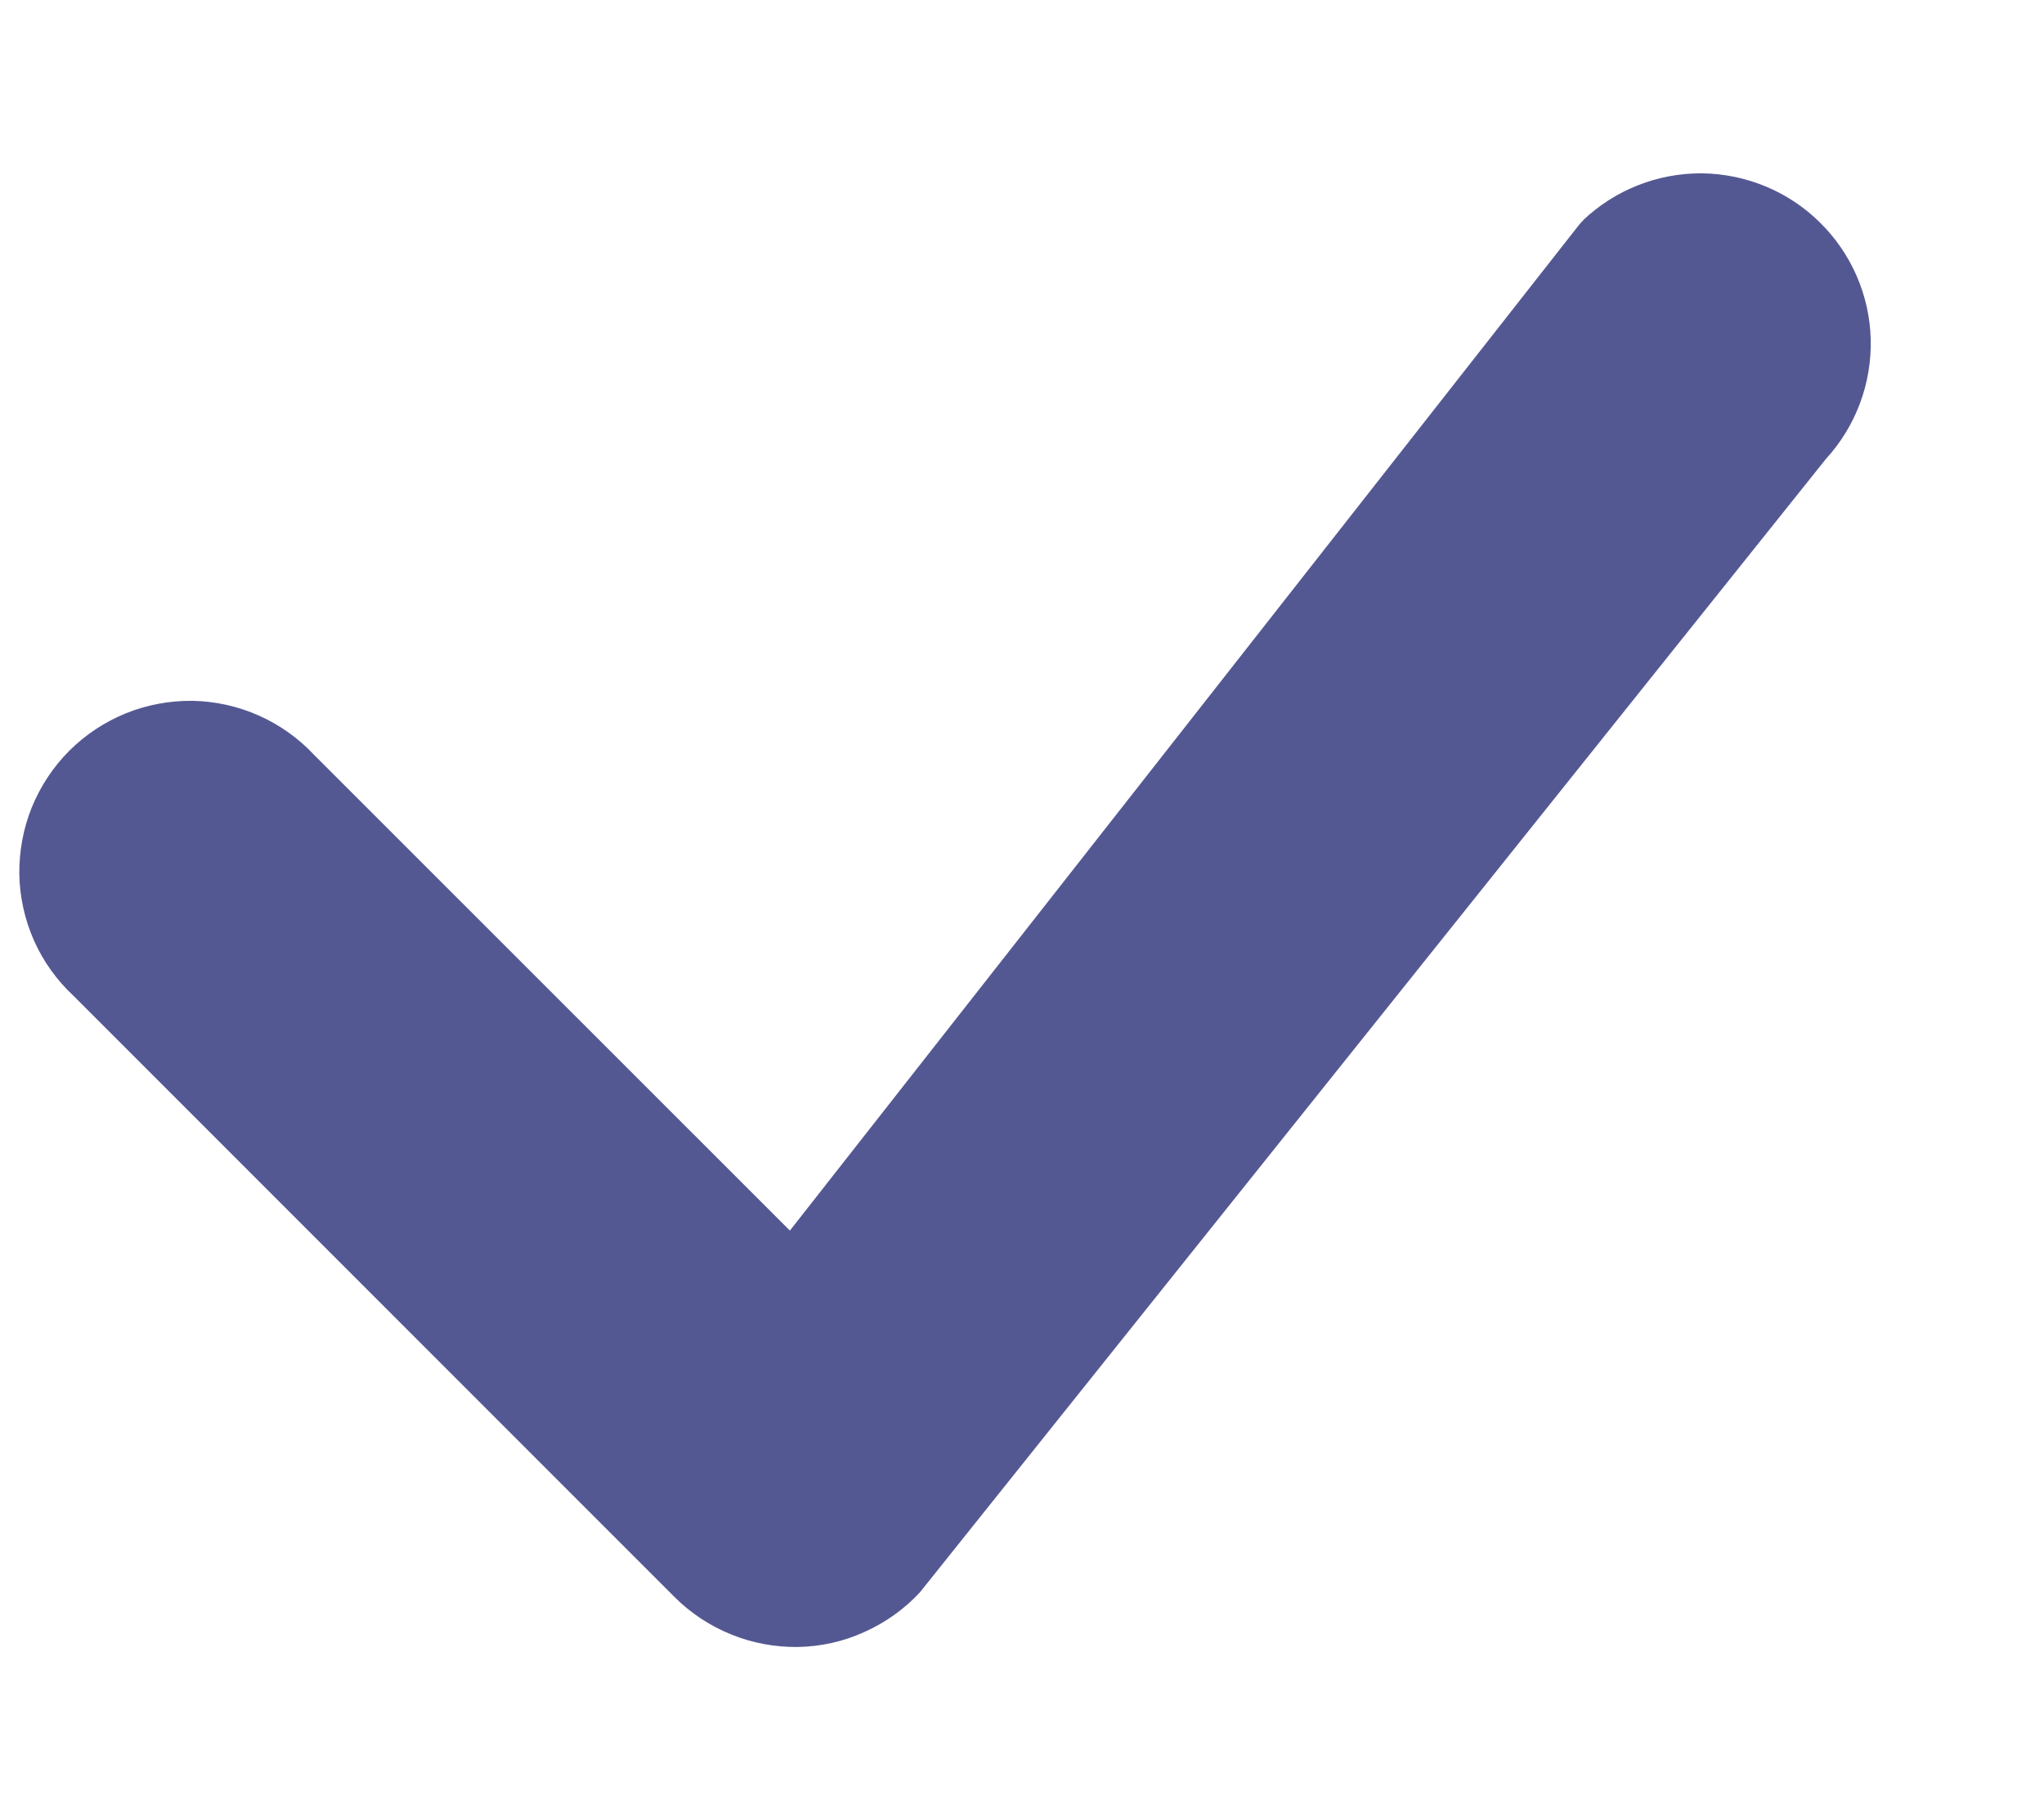
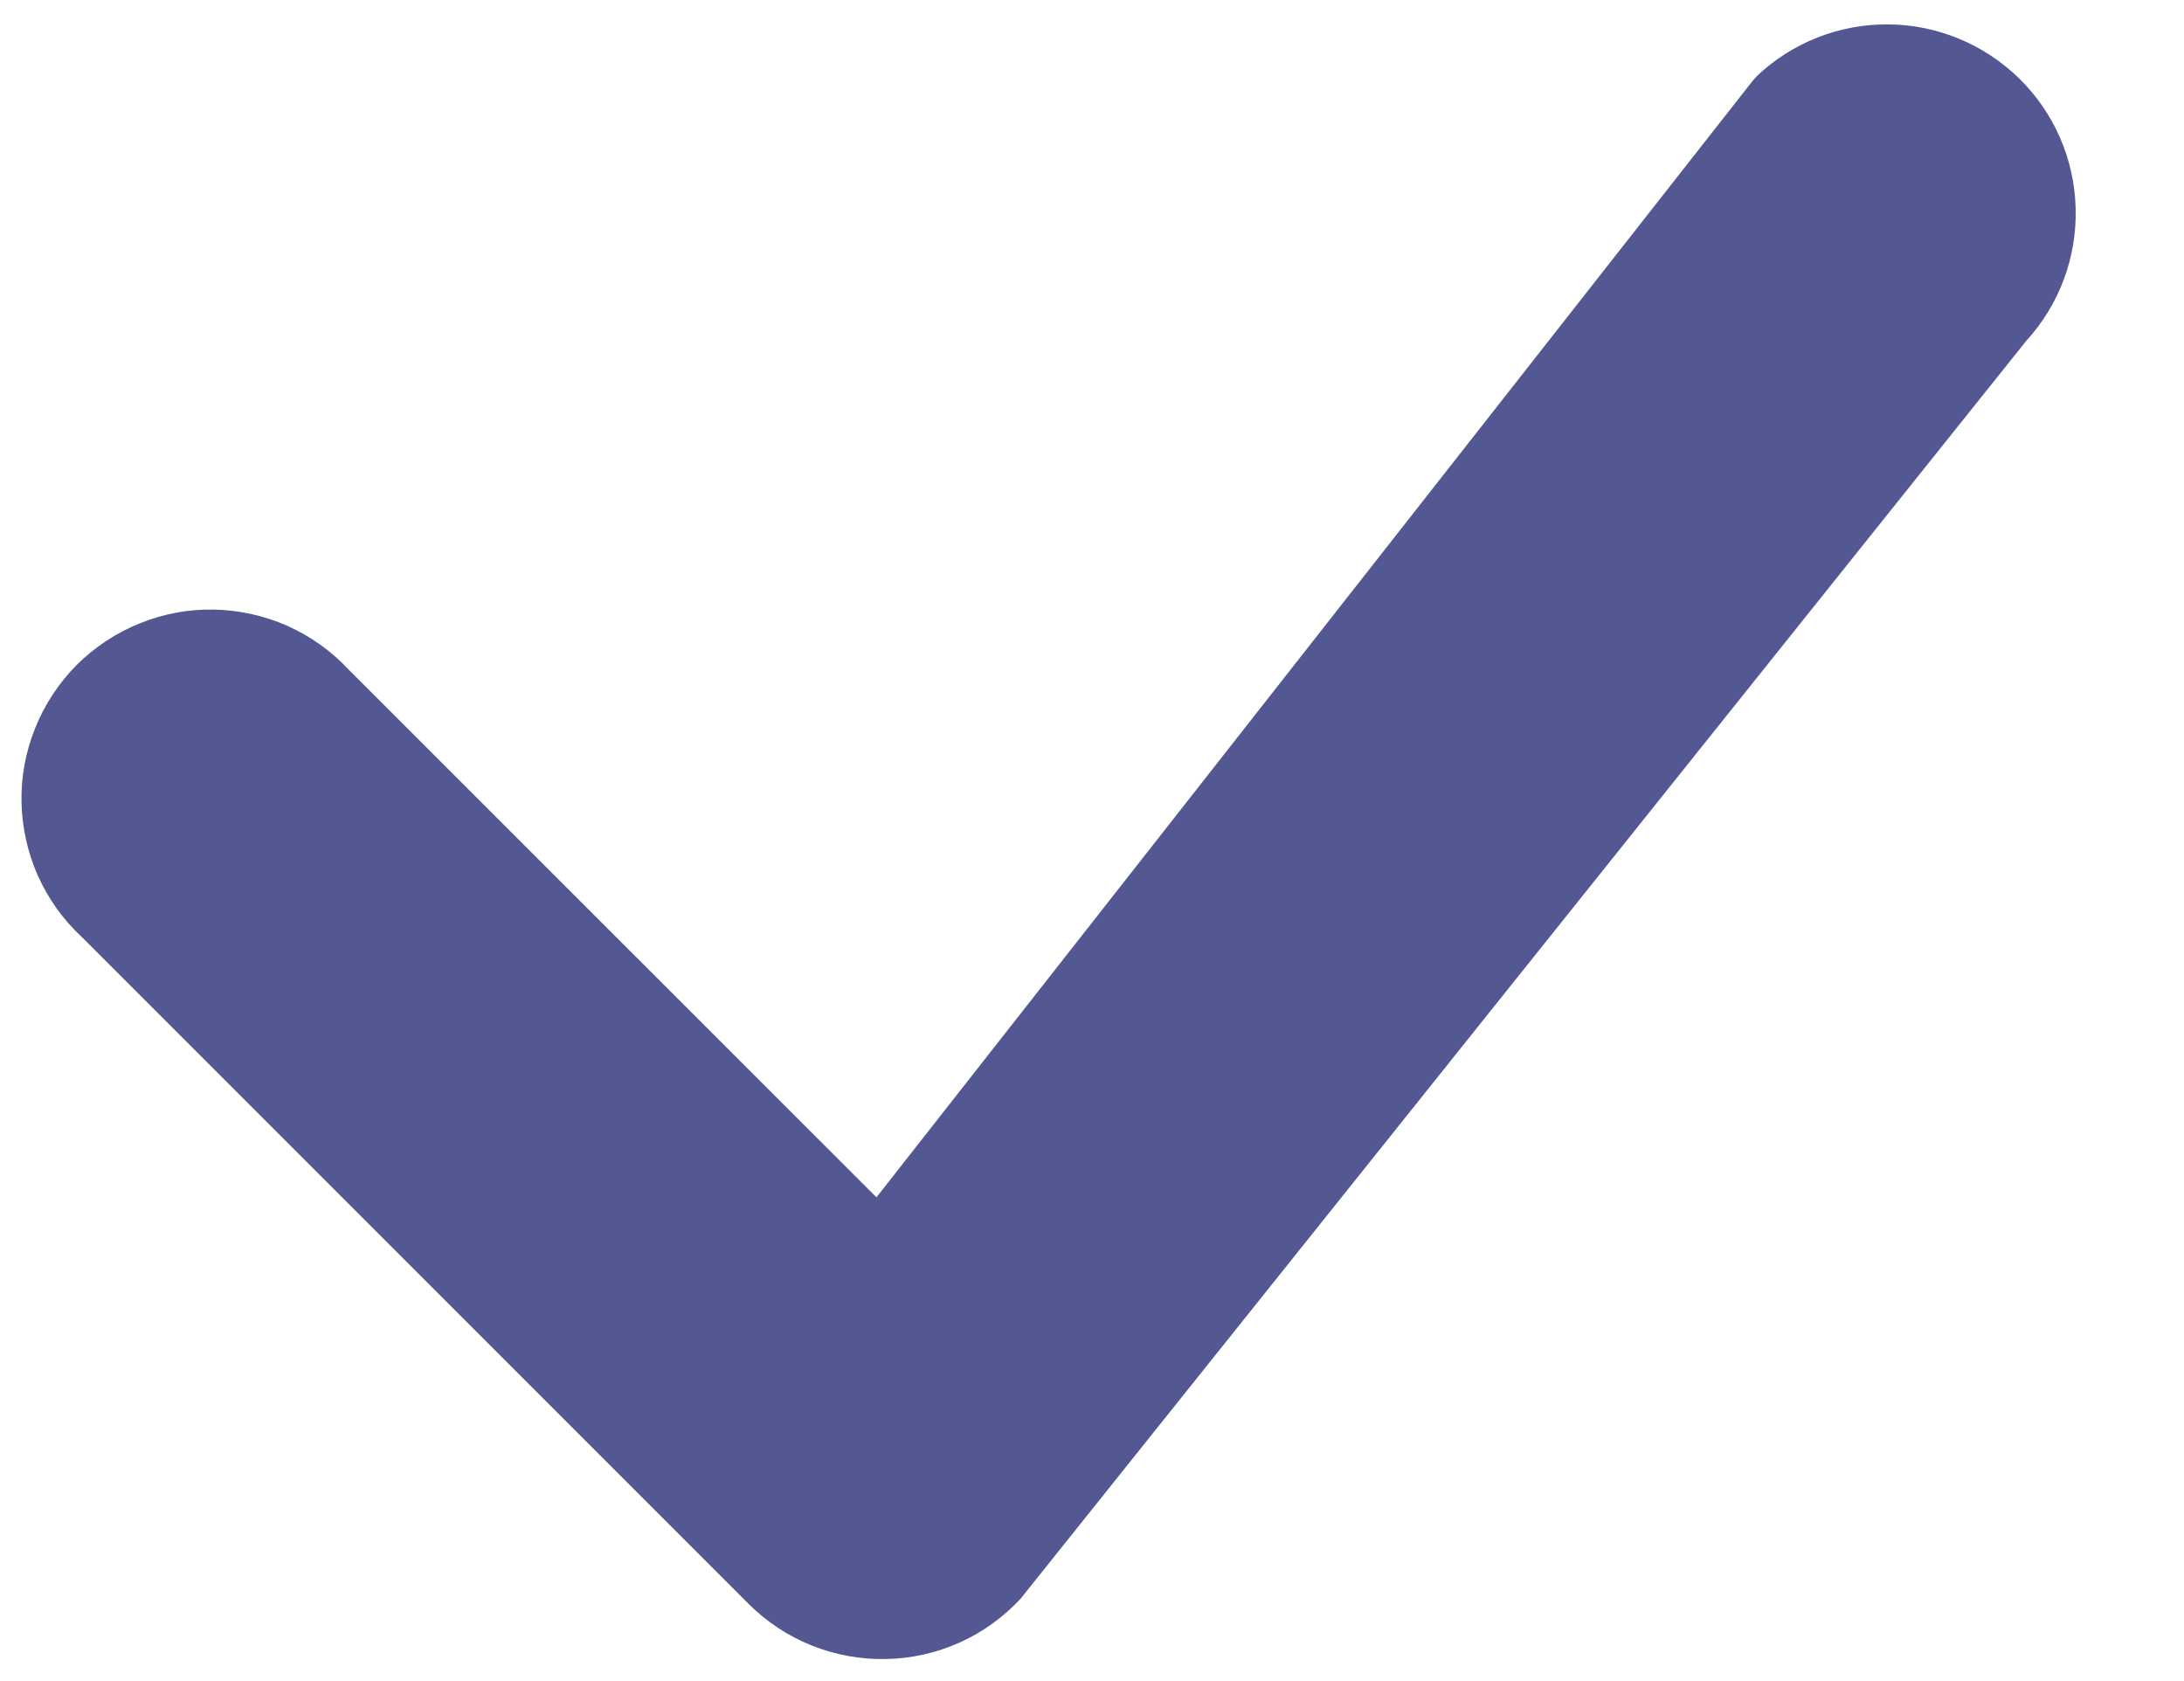
- <svg xmlns="http://www.w3.org/2000/svg" width="9" height="8" viewBox="0 0 9 8" fill="none">
-   <path d="M6.97 0.97C7.111 0.836 7.298 0.762 7.493 0.763C7.687 0.765 7.874 0.842 8.012 0.978C8.151 1.114 8.232 1.299 8.237 1.493C8.242 1.688 8.171 1.877 8.04 2.02L4.05 7.01C3.981 7.084 3.898 7.143 3.806 7.184C3.714 7.226 3.615 7.248 3.514 7.25C3.413 7.251 3.313 7.233 3.22 7.195C3.126 7.157 3.041 7.101 2.97 7.03L0.324 4.384C0.25 4.315 0.191 4.233 0.15 4.141C0.109 4.049 0.087 3.949 0.085 3.849C0.084 3.748 0.102 3.648 0.14 3.554C0.178 3.461 0.234 3.376 0.305 3.305C0.376 3.234 0.461 3.178 0.554 3.14C0.648 3.102 0.748 3.084 0.848 3.085C0.949 3.087 1.048 3.109 1.14 3.15C1.232 3.191 1.315 3.25 1.384 3.324L3.478 5.417L6.951 0.992C6.957 0.984 6.964 0.977 6.971 0.97H6.97Z" fill="#545892" />
+ <svg xmlns="http://www.w3.org/2000/svg" width="13" height="10" viewBox="0 0 13 10" fill="none">
+   <path d="M10.455 0.455C10.666 0.254 10.947 0.143 11.239 0.145C11.531 0.147 11.81 0.263 12.019 0.467C12.227 0.671 12.348 0.948 12.355 1.24C12.363 1.532 12.257 1.815 12.06 2.03L6.075 9.515C5.972 9.626 5.848 9.715 5.71 9.777C5.572 9.838 5.423 9.872 5.271 9.874C5.12 9.877 4.97 9.849 4.83 9.793C4.689 9.736 4.562 9.652 4.455 9.545L0.486 5.576C0.375 5.473 0.287 5.349 0.225 5.211C0.164 5.073 0.131 4.924 0.128 4.773C0.125 4.622 0.153 4.472 0.21 4.332C0.266 4.192 0.351 4.064 0.457 3.957C0.564 3.851 0.692 3.766 0.832 3.71C0.972 3.653 1.122 3.625 1.273 3.628C1.424 3.631 1.573 3.664 1.711 3.725C1.849 3.787 1.973 3.875 2.076 3.986L5.217 7.126L10.427 0.488C10.436 0.476 10.446 0.465 10.457 0.455H10.455Z" fill="#545892" />
</svg>
